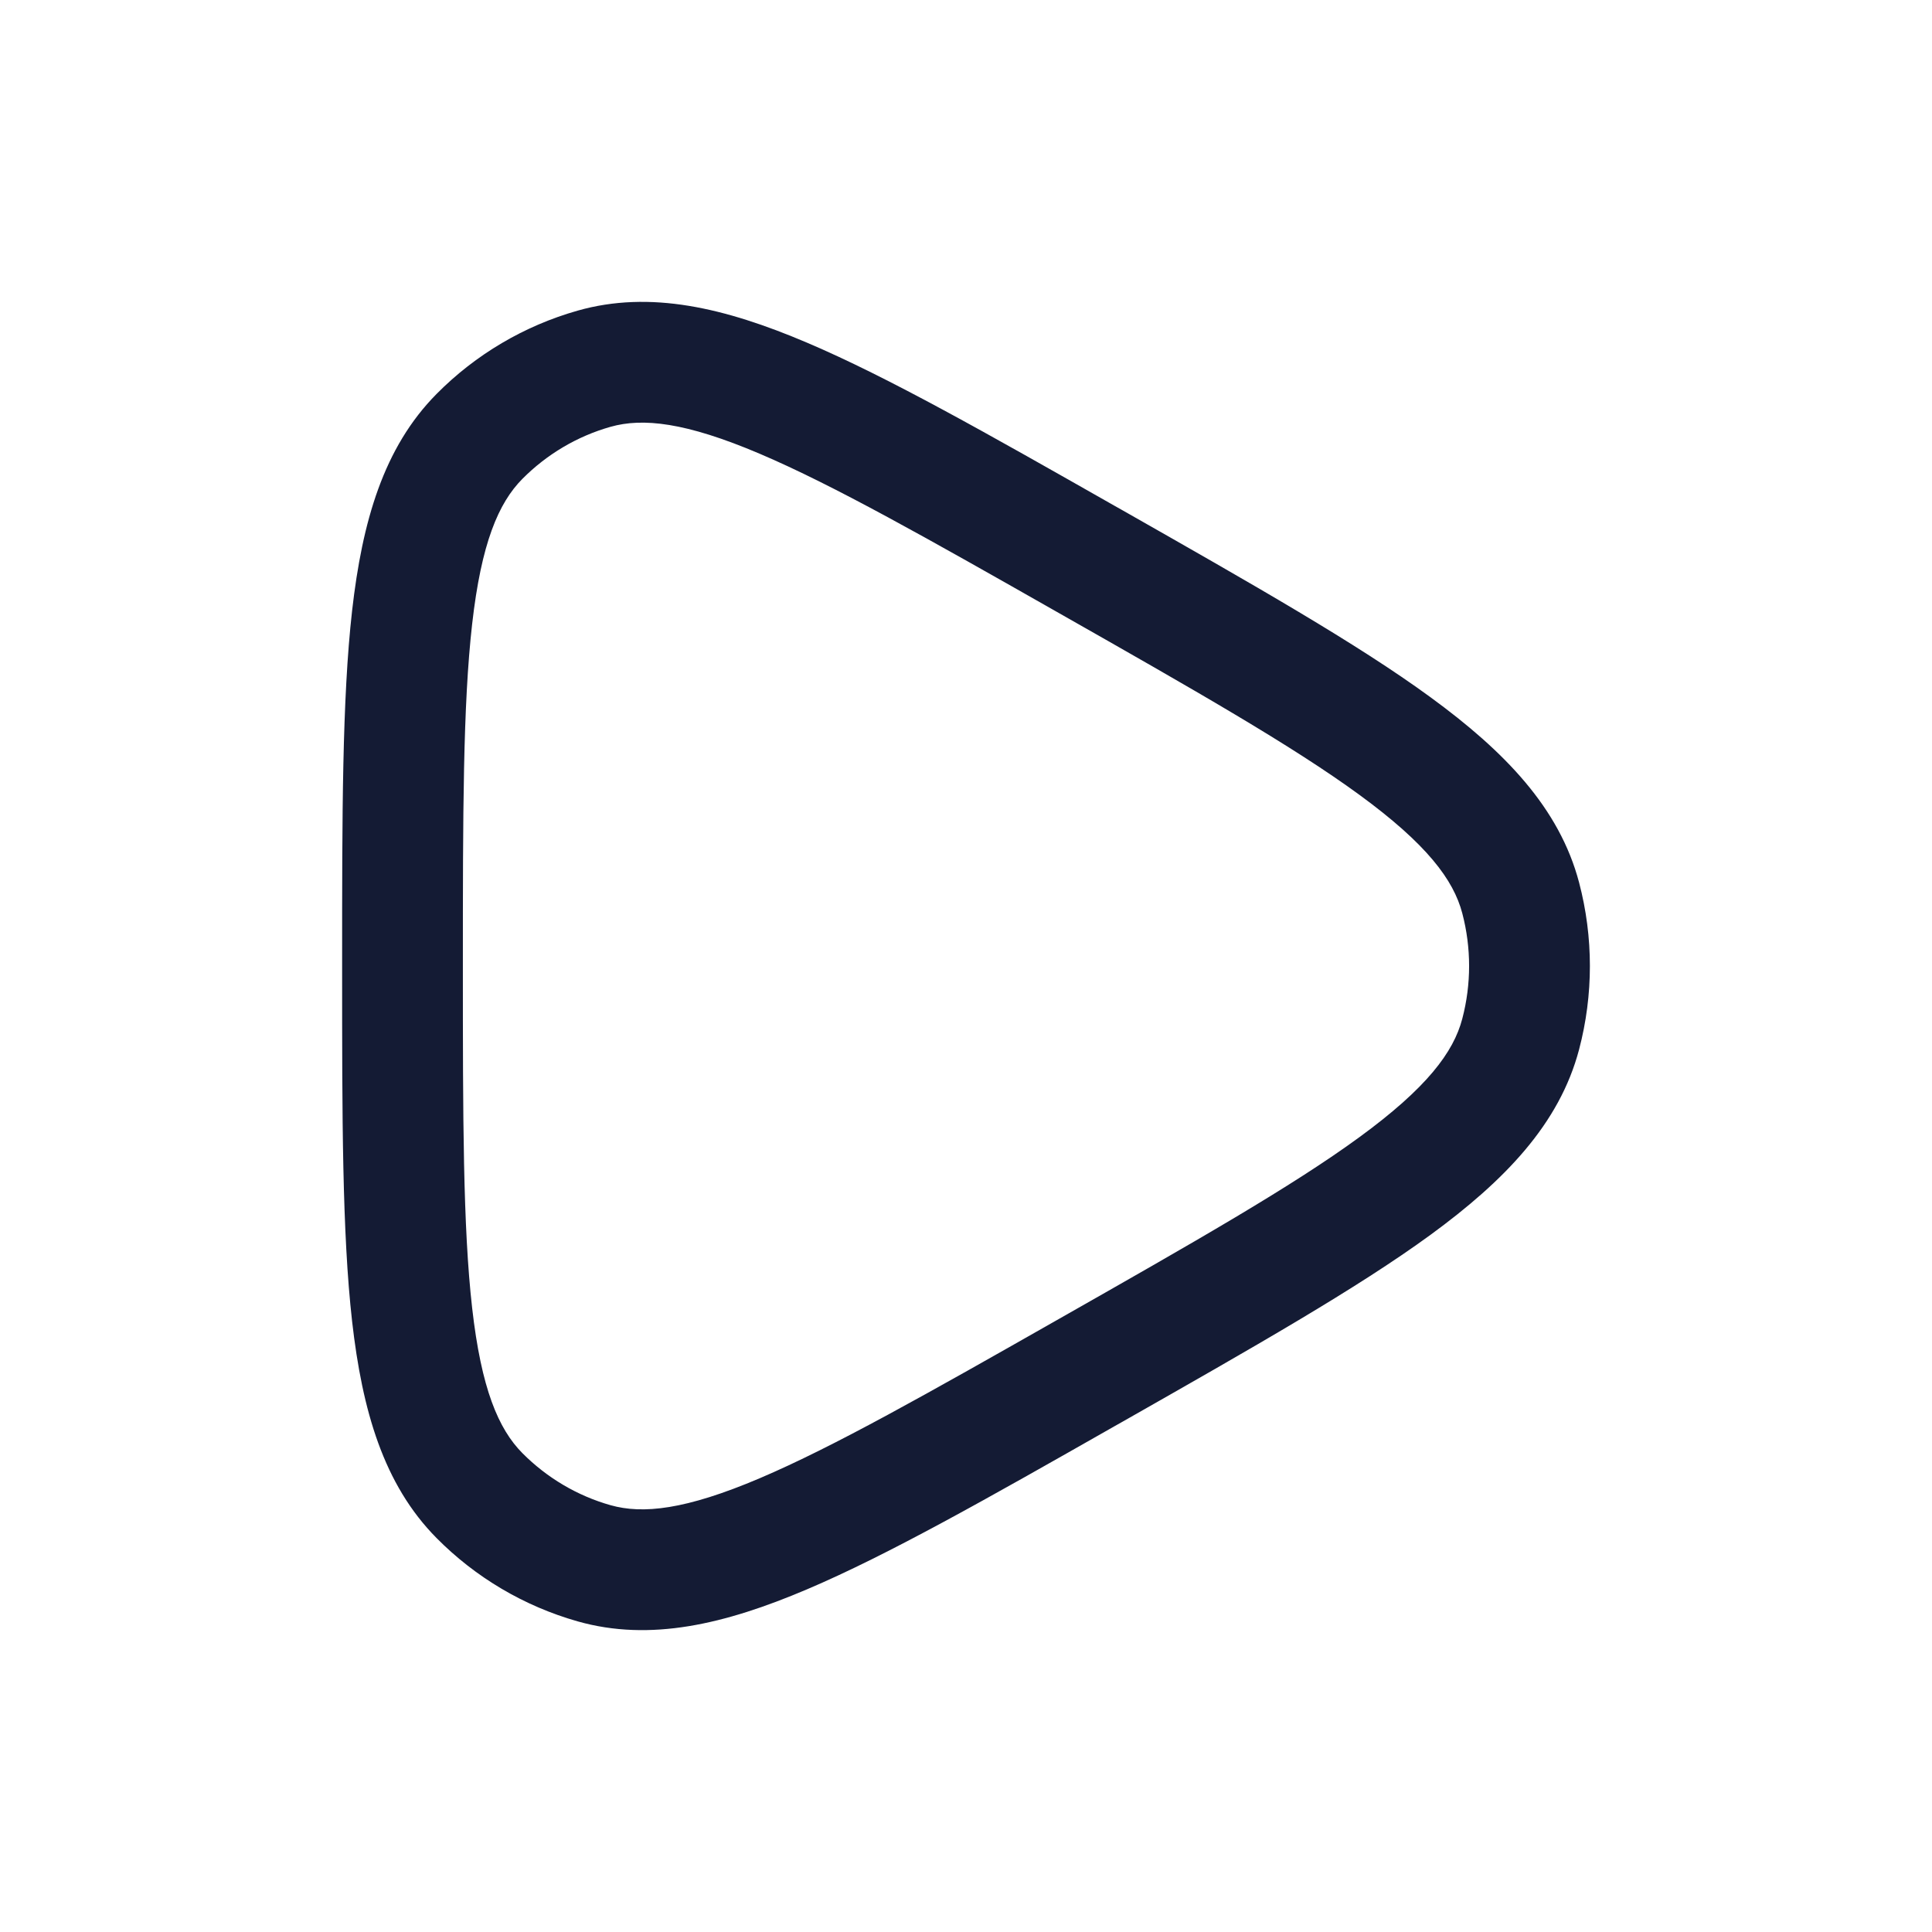
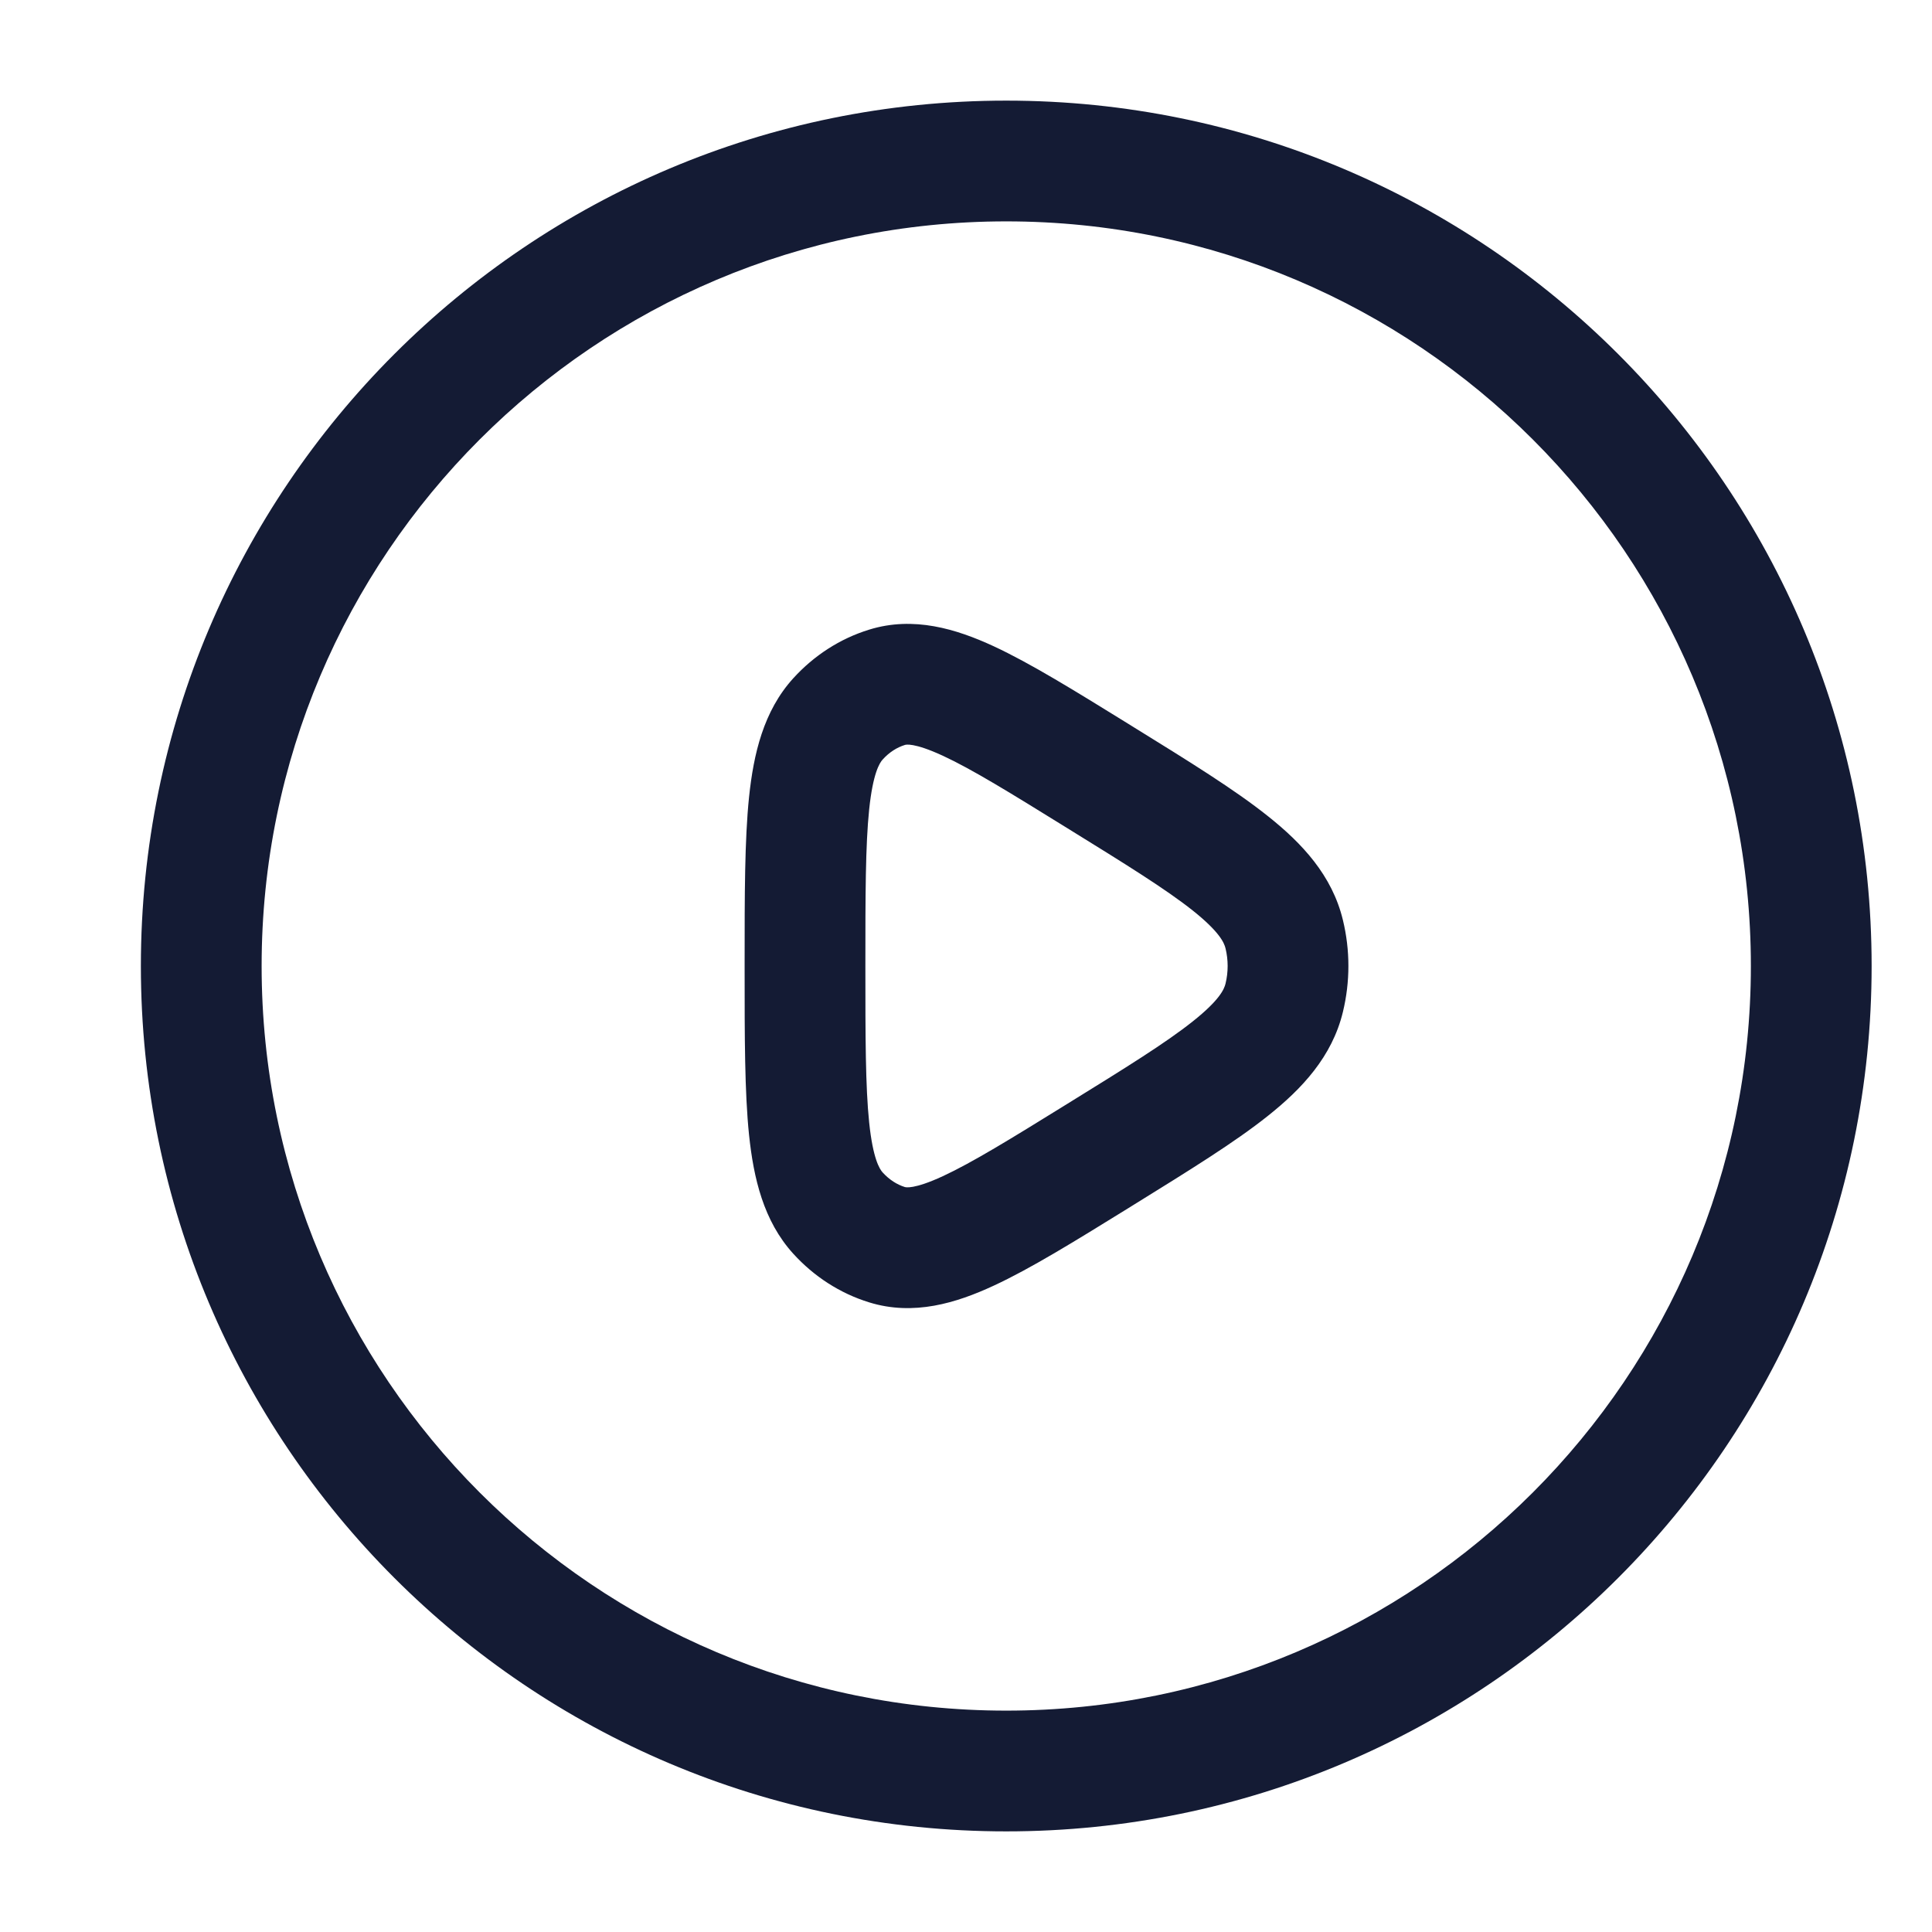
<svg xmlns="http://www.w3.org/2000/svg" viewBox="0 0 24 24" width="24" height="24" color="#ffffff" fill="none">
  <defs />
-   <path fill="#141B34" d="M13.852,6.287 L13.941,6.337 C15.573,7.265 16.857,7.994 17.771,8.662 C18.691,9.334 19.372,10.037 19.616,10.963 C19.795,11.643 19.795,12.357 19.616,13.037 C19.372,13.963 18.691,14.666 17.771,15.339 C16.857,16.006 15.573,16.735 13.941,17.663 L13.852,17.713 C12.275,18.61 11.033,19.315 10.023,19.744 C9.005,20.177 8.077,20.397 7.175,20.141 C6.513,19.953 5.909,19.597 5.424,19.107 C4.764,18.441 4.5,17.522 4.374,16.415 C4.25,15.317 4.25,13.879 4.25,12.05 L4.25,11.95 C4.25,10.121 4.25,8.683 4.374,7.585 C4.5,6.478 4.764,5.559 5.424,4.893 C5.909,4.403 6.513,4.047 7.175,3.859 C8.077,3.603 9.005,3.823 10.023,4.256 C11.033,4.685 12.275,5.391 13.852,6.287 Z M9.436,5.636 C8.514,5.244 7.984,5.189 7.584,5.302 C7.171,5.419 6.794,5.642 6.489,5.949 C6.192,6.249 5.979,6.747 5.865,7.753 C5.751,8.757 5.75,10.11 5.75,12 C5.75,13.89 5.751,15.243 5.865,16.247 C5.979,17.253 6.192,17.751 6.489,18.051 C6.794,18.358 7.171,18.581 7.584,18.698 C7.984,18.811 8.514,18.756 9.436,18.364 C10.357,17.972 11.524,17.311 13.155,16.384 C14.842,15.426 16.05,14.738 16.886,14.127 C17.724,13.515 18.056,13.072 18.165,12.655 C18.278,12.226 18.278,11.774 18.165,11.345 C18.056,10.929 17.724,10.485 16.886,9.873 C16.05,9.262 14.842,8.574 13.155,7.616 C11.524,6.689 10.357,6.028 9.436,5.636 Z" />
+   <path fill="#141B34" d="M12.5,1.25 C18.437,1.25 23.25,6.063 23.25,12 C23.25,17.937 18.437,22.75 12.5,22.75 C6.563,22.75 1.75,17.937 1.75,12 C1.75,6.063 6.563,1.25 12.5,1.25 Z M3.25,12 C3.25,17.109 7.391,21.25 12.5,21.25 C17.609,21.25 21.75,17.109 21.75,12 C21.75,6.891 17.609,2.75 12.5,2.75 C7.391,2.75 3.25,6.891 3.25,12 Z M14.089,9.037 C14.77,9.458 15.339,9.81 15.75,10.138 C16.174,10.475 16.548,10.873 16.682,11.429 C16.773,11.803 16.773,12.196 16.682,12.571 C16.548,13.126 16.174,13.525 15.75,13.862 C15.339,14.19 14.77,14.541 14.089,14.963 L14.089,14.963 L14.007,15.014 C13.35,15.42 12.799,15.761 12.342,15.972 C11.879,16.187 11.35,16.349 10.799,16.179 C10.434,16.067 10.111,15.856 9.855,15.575 C9.483,15.166 9.361,14.632 9.305,14.099 C9.25,13.567 9.25,12.88 9.25,12.043 L9.25,11.957 C9.25,11.12 9.25,10.433 9.305,9.901 C9.361,9.368 9.483,8.834 9.855,8.425 C10.111,8.144 10.434,7.933 10.799,7.821 C11.35,7.651 11.879,7.813 12.342,8.027 C12.799,8.239 13.35,8.58 14.007,8.986 Z M10.965,9.435 C10.927,9.476 10.844,9.604 10.797,10.056 C10.751,10.501 10.75,11.109 10.75,12 C10.75,12.89 10.751,13.499 10.797,13.943 C10.844,14.396 10.927,14.523 10.965,14.565 C11.048,14.656 11.144,14.716 11.241,14.746 L11.241,14.746 C11.25,14.748 11.349,14.779 11.712,14.611 C12.077,14.442 12.55,14.151 13.259,13.712 C13.992,13.259 14.483,12.954 14.817,12.688 C15.147,12.426 15.207,12.29 15.224,12.219 C15.259,12.076 15.259,11.924 15.224,11.781 C15.207,11.71 15.147,11.574 14.817,11.311 C14.483,11.046 13.992,10.741 13.259,10.288 C12.55,9.849 12.077,9.557 11.712,9.388 C11.348,9.22 11.25,9.251 11.241,9.254 C11.144,9.284 11.048,9.343 10.965,9.435 Z" />
</svg>
